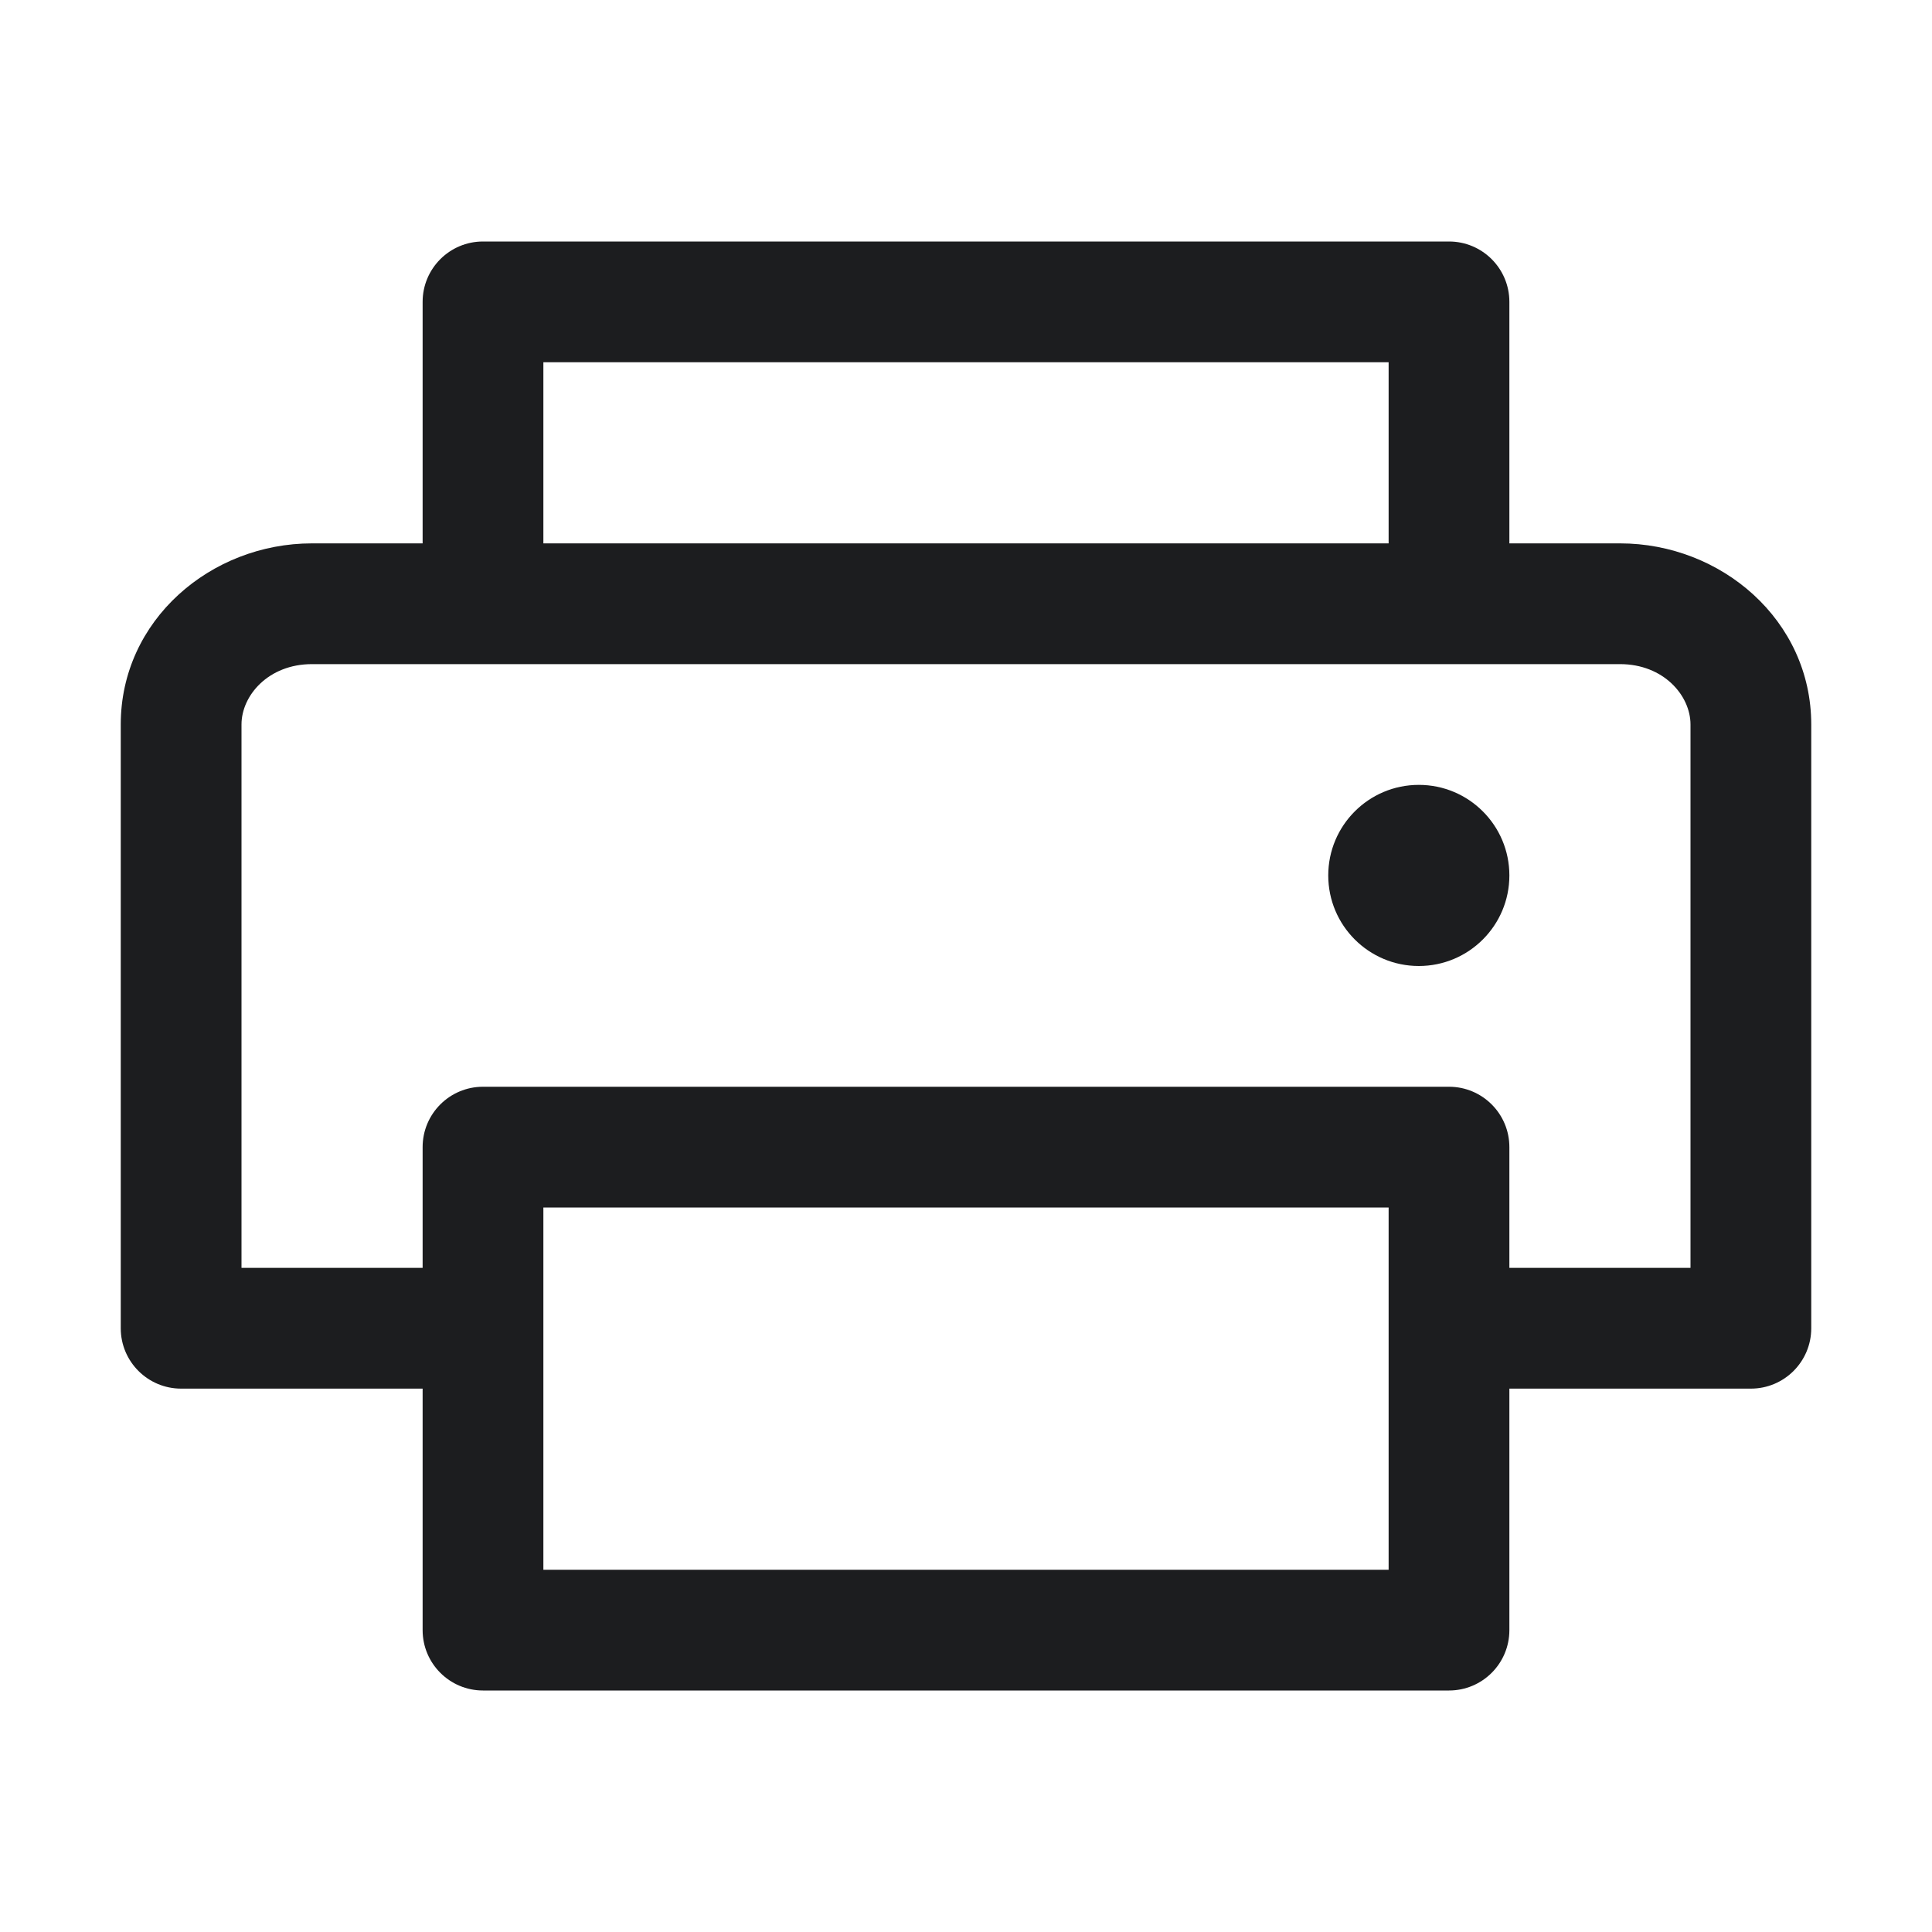
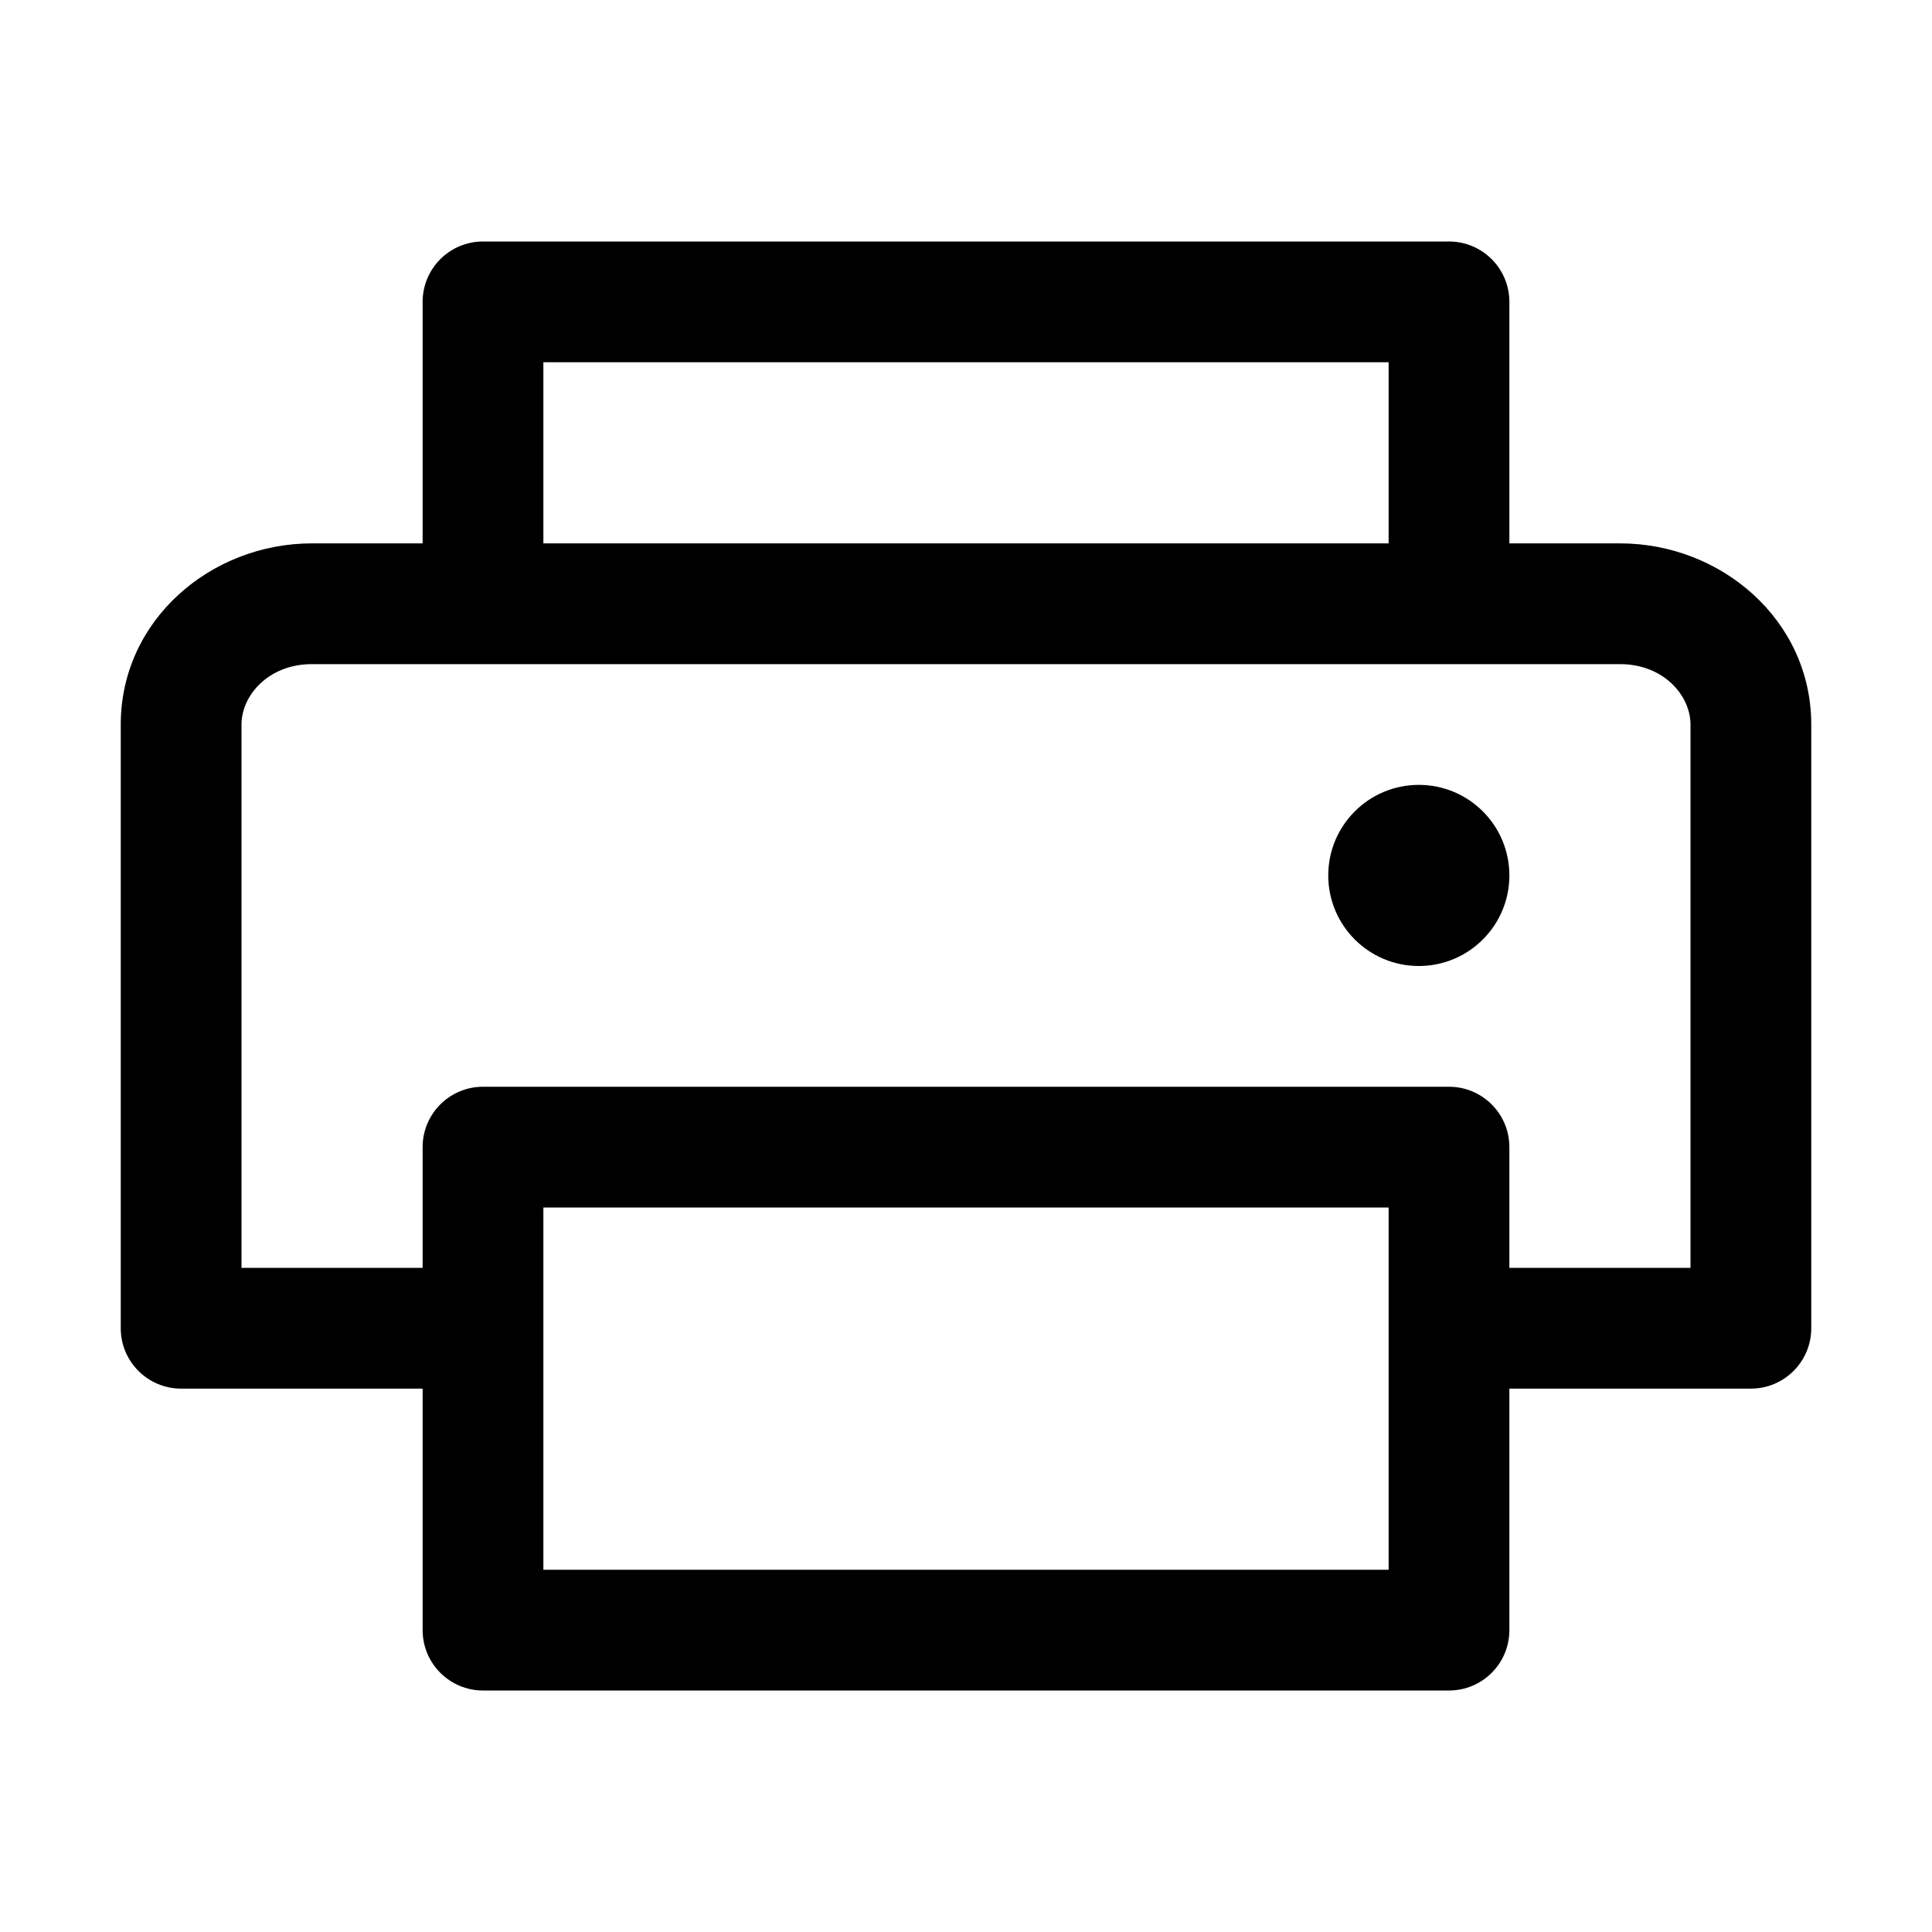
<svg xmlns="http://www.w3.org/2000/svg" width="24" height="24" fill="none" viewBox="0 0 24 24">
-   <path fill="#1C1D1F" d="M18.75 10.875a1.125 1.125 0 1 1-2.25 0 1.125 1.125 0 0 1 2.25 0Z" />
-   <path fill="#1C1D1F" d="M6 3a.75.75 0 0 0-.75.75v3H3.875C2.62 6.75 1.5 7.702 1.5 9v7.5c0 .414.336.75.75.75h3v3c0 .414.336.75.75.75h12a.75.75 0 0 0 .75-.75v-3h3a.75.75 0 0 0 .75-.75V9c0-1.298-1.12-2.25-2.375-2.25H18.75v-3A.75.75 0 0 0 18 3H6ZM3 9c0-.36.334-.75.875-.75h16.25c.54 0 .875.39.875.75v6.75h-2.25v-1.5a.75.75 0 0 0-.75-.75H6a.75.75 0 0 0-.75.75v1.5H3V9Zm3.75-2.25V4.5h10.5v2.25H6.75Zm0 8.25h10.5v4.5H6.75V15Z" />
+   <path fill="currentColor" d="M18.75 10.875a1.125 1.125 0 1 1-2.25 0 1.125 1.125 0 0 1 2.25 0Z" />
+   <path fill="currentColor" d="M6 3a.75.75 0 0 0-.75.75v3H3.875C2.62 6.75 1.5 7.702 1.5 9v7.5c0 .414.336.75.75.75h3v3c0 .414.336.75.75.75h12a.75.75 0 0 0 .75-.75v-3h3a.75.75 0 0 0 .75-.75V9c0-1.298-1.12-2.25-2.375-2.25H18.75v-3A.75.75 0 0 0 18 3H6ZM3 9c0-.36.334-.75.875-.75h16.25c.54 0 .875.39.875.75v6.75h-2.25v-1.5a.75.75 0 0 0-.75-.75H6a.75.75 0 0 0-.75.75v1.5H3V9Zm3.75-2.25V4.5h10.5v2.25H6.75Zm0 8.25h10.5v4.5H6.75V15Z" />
</svg>
